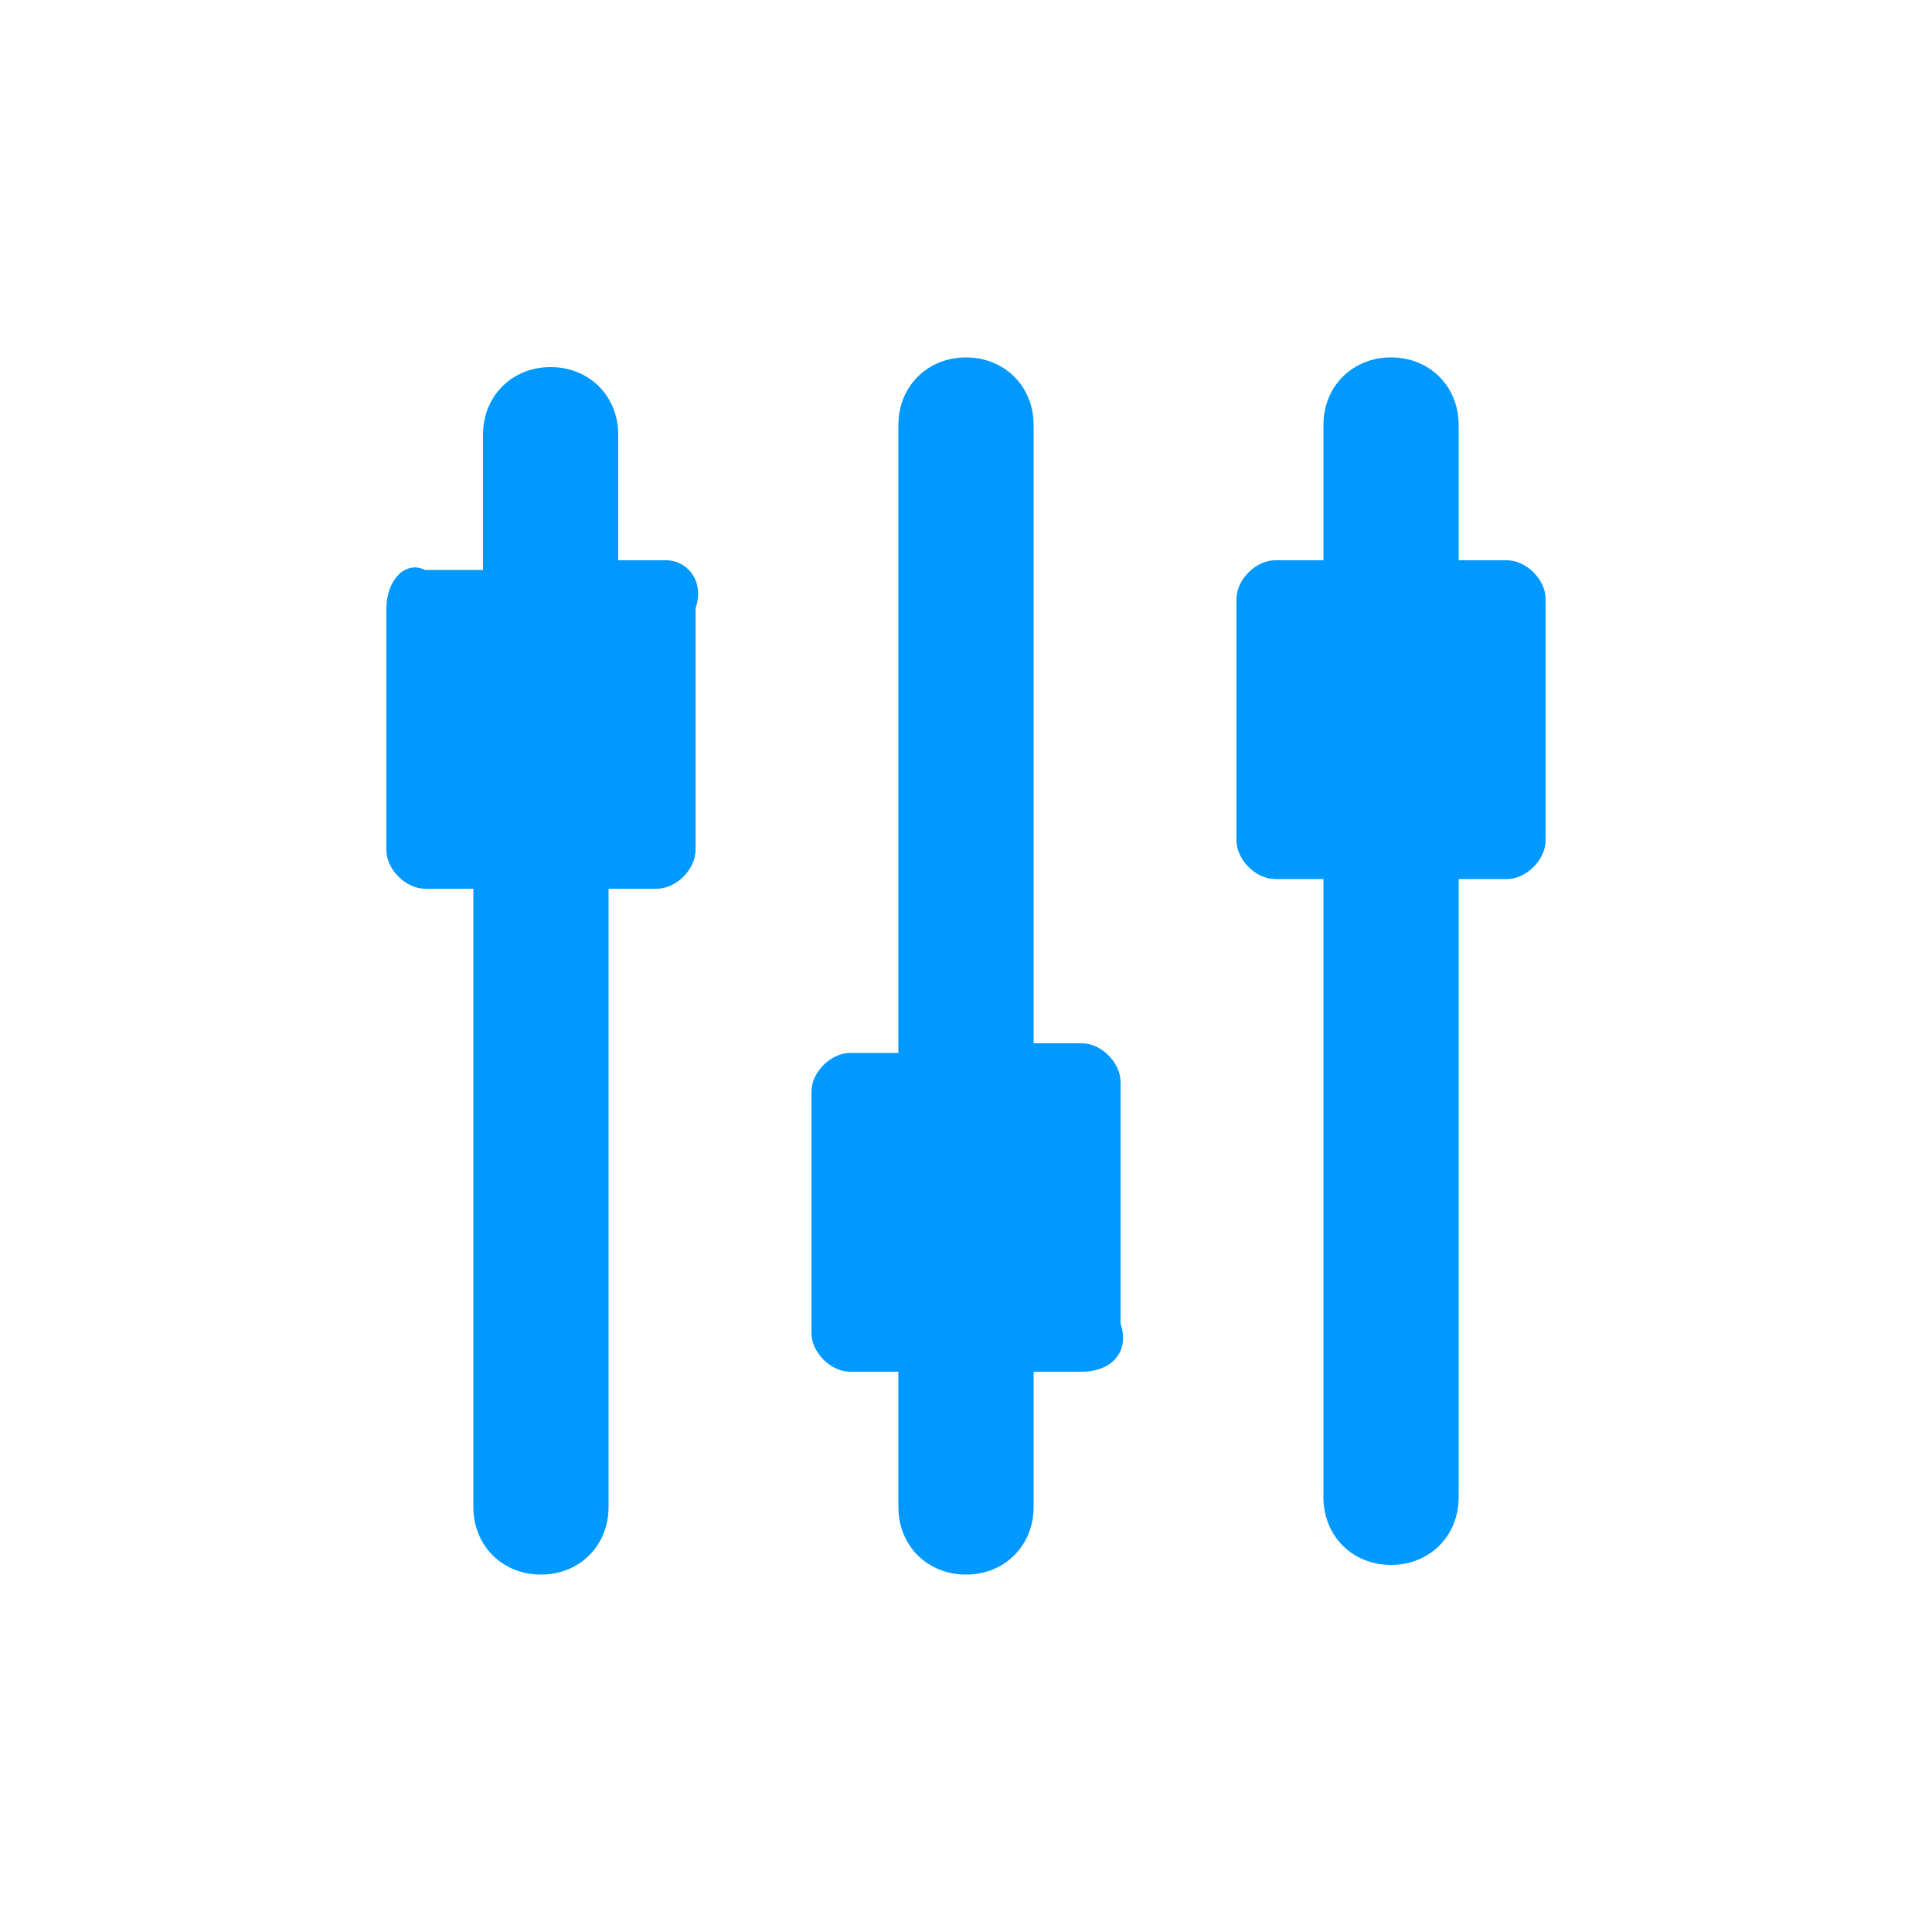
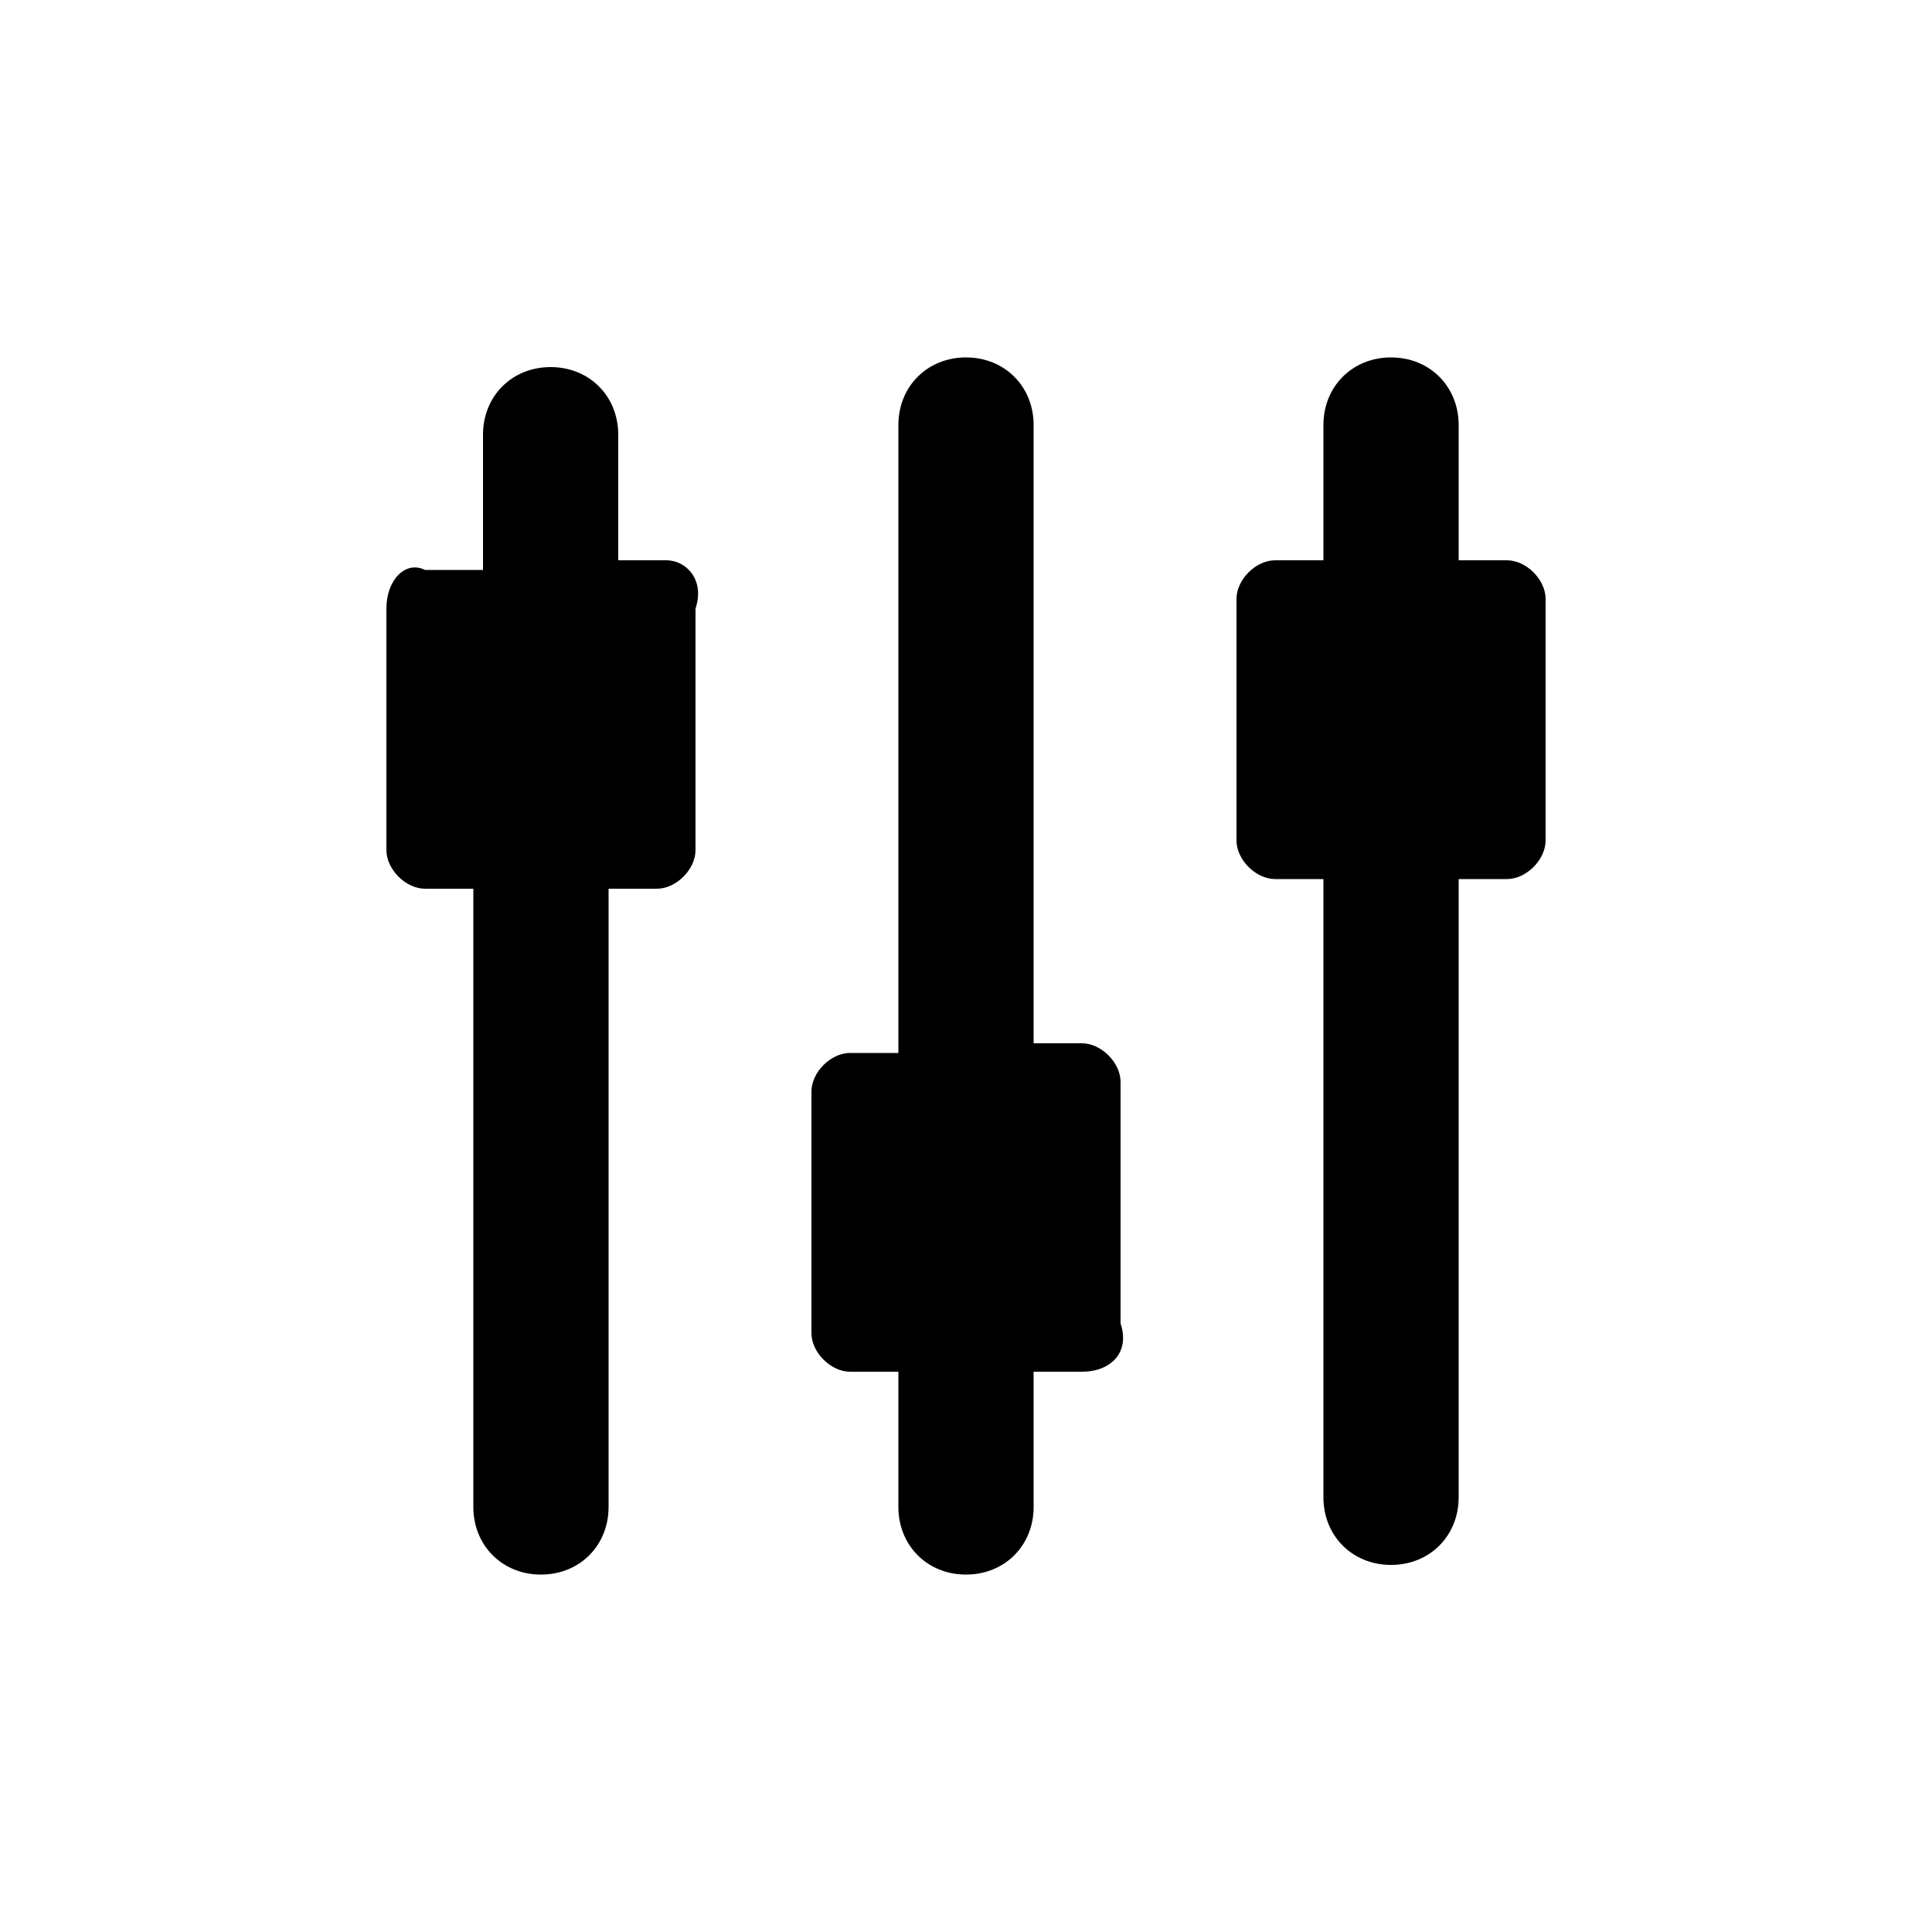
<svg xmlns="http://www.w3.org/2000/svg" version="1.1" id="Layer_1" x="0px" y="0px" viewBox="0 0 20 20" style="enable-background:new 0 0 20 20;" xml:space="preserve">
-   <style type="text/css">
- 	.st0{fill:#0099FF;}
- </style>
  <g>
    <path class="st0" d="M15.6,5.8h-0.5V4.4c0-0.4-0.3-0.7-0.7-0.7S13.7,4,13.7,4.4v1.4h-0.5c-0.2,0-0.4,0.2-0.4,0.4v2.5   c0,0.2,0.2,0.4,0.4,0.4h0.5v6.4c0,0.4,0.3,0.7,0.7,0.7s0.7-0.3,0.7-0.7V9.1h0.5c0.2,0,0.4-0.2,0.4-0.4V6.2C16,6,15.8,5.8,15.6,5.8z   " />
    <path class="st0" d="M11.2,14.2h-0.5v1.4c0,0.4-0.3,0.7-0.7,0.7S9.3,16,9.3,15.6v-1.4H8.8c-0.2,0-0.4-0.2-0.4-0.4v-2.5   c0-0.2,0.2-0.4,0.4-0.4h0.5V4.4C9.3,4,9.6,3.7,10,3.7s0.7,0.3,0.7,0.7v6.4h0.5c0.2,0,0.4,0.2,0.4,0.4v2.5   C11.7,14,11.5,14.2,11.2,14.2z" />
    <path class="st0" d="M6.9,5.8H6.4V4.5c0-0.4-0.3-0.7-0.7-0.7C5.3,3.8,5,4.1,5,4.5v1.4H4.4C4.2,5.8,4,6,4,6.3v2.5   C4,9,4.2,9.2,4.4,9.2h0.5v6.4c0,0.4,0.3,0.7,0.7,0.7c0.4,0,0.7-0.3,0.7-0.7V9.2h0.5C7,9.2,7.2,9,7.2,8.8V6.3C7.3,6,7.1,5.8,6.9,5.8   z" />
  </g>
</svg>
